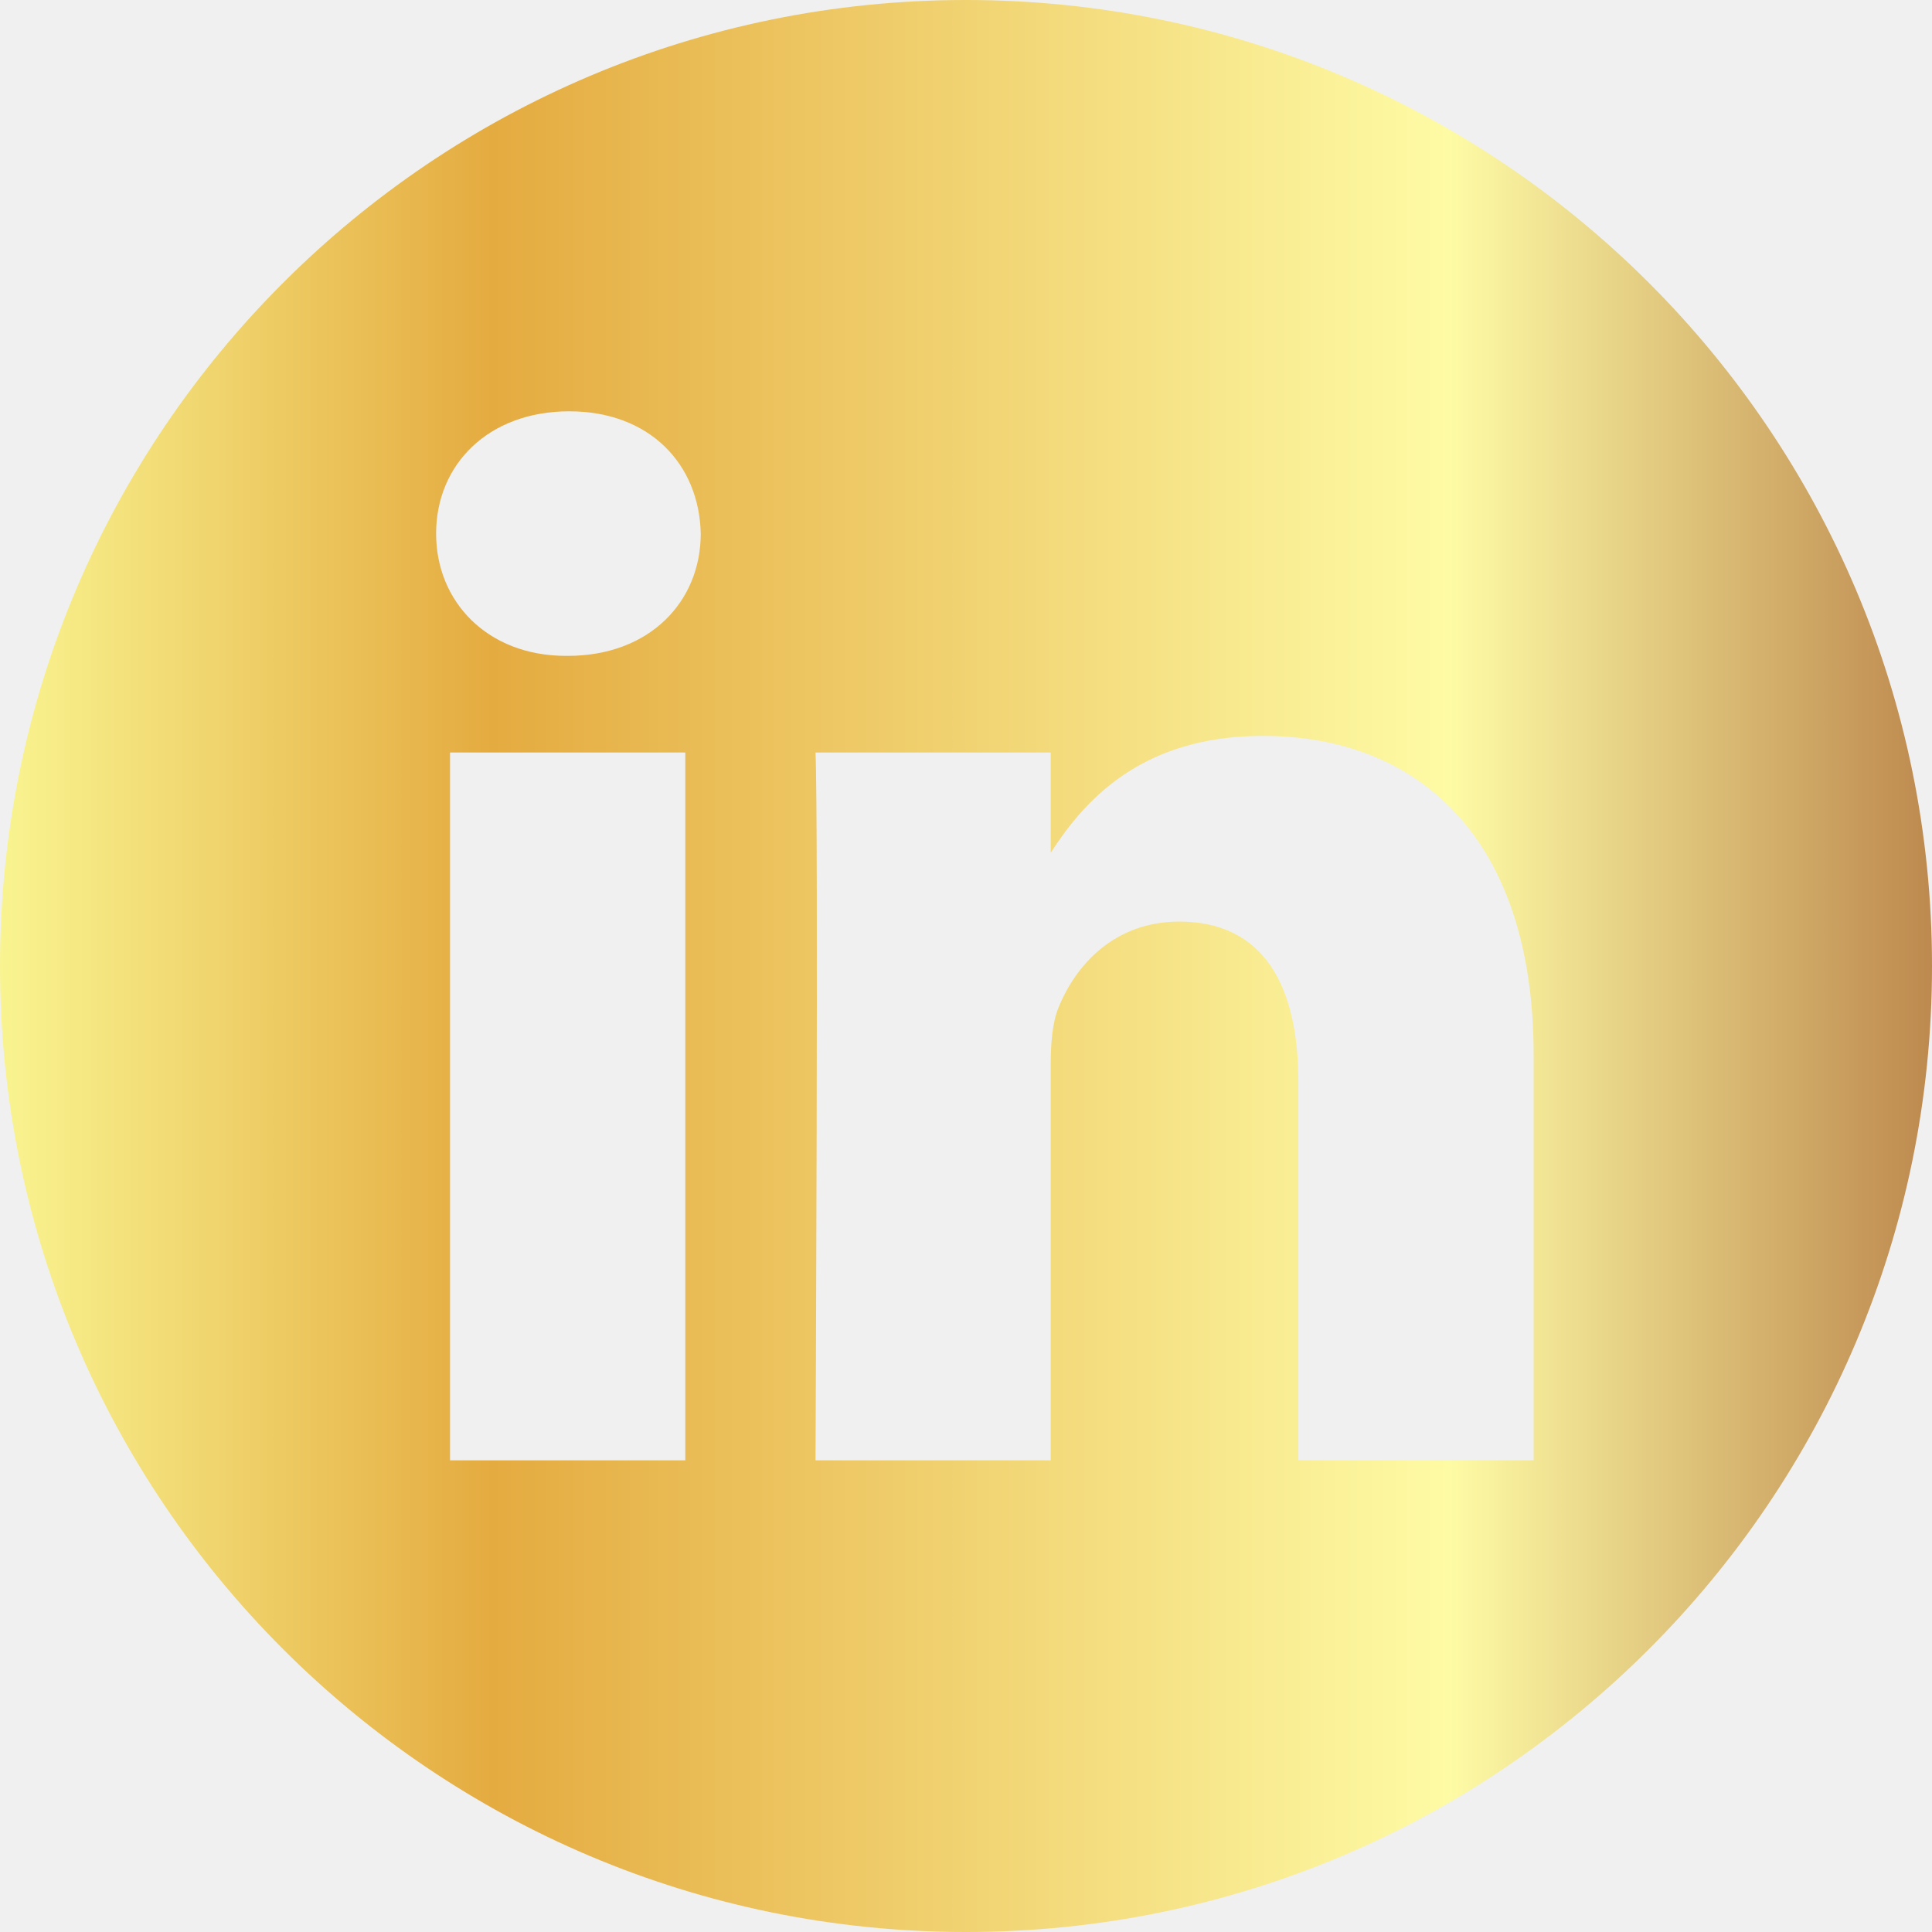
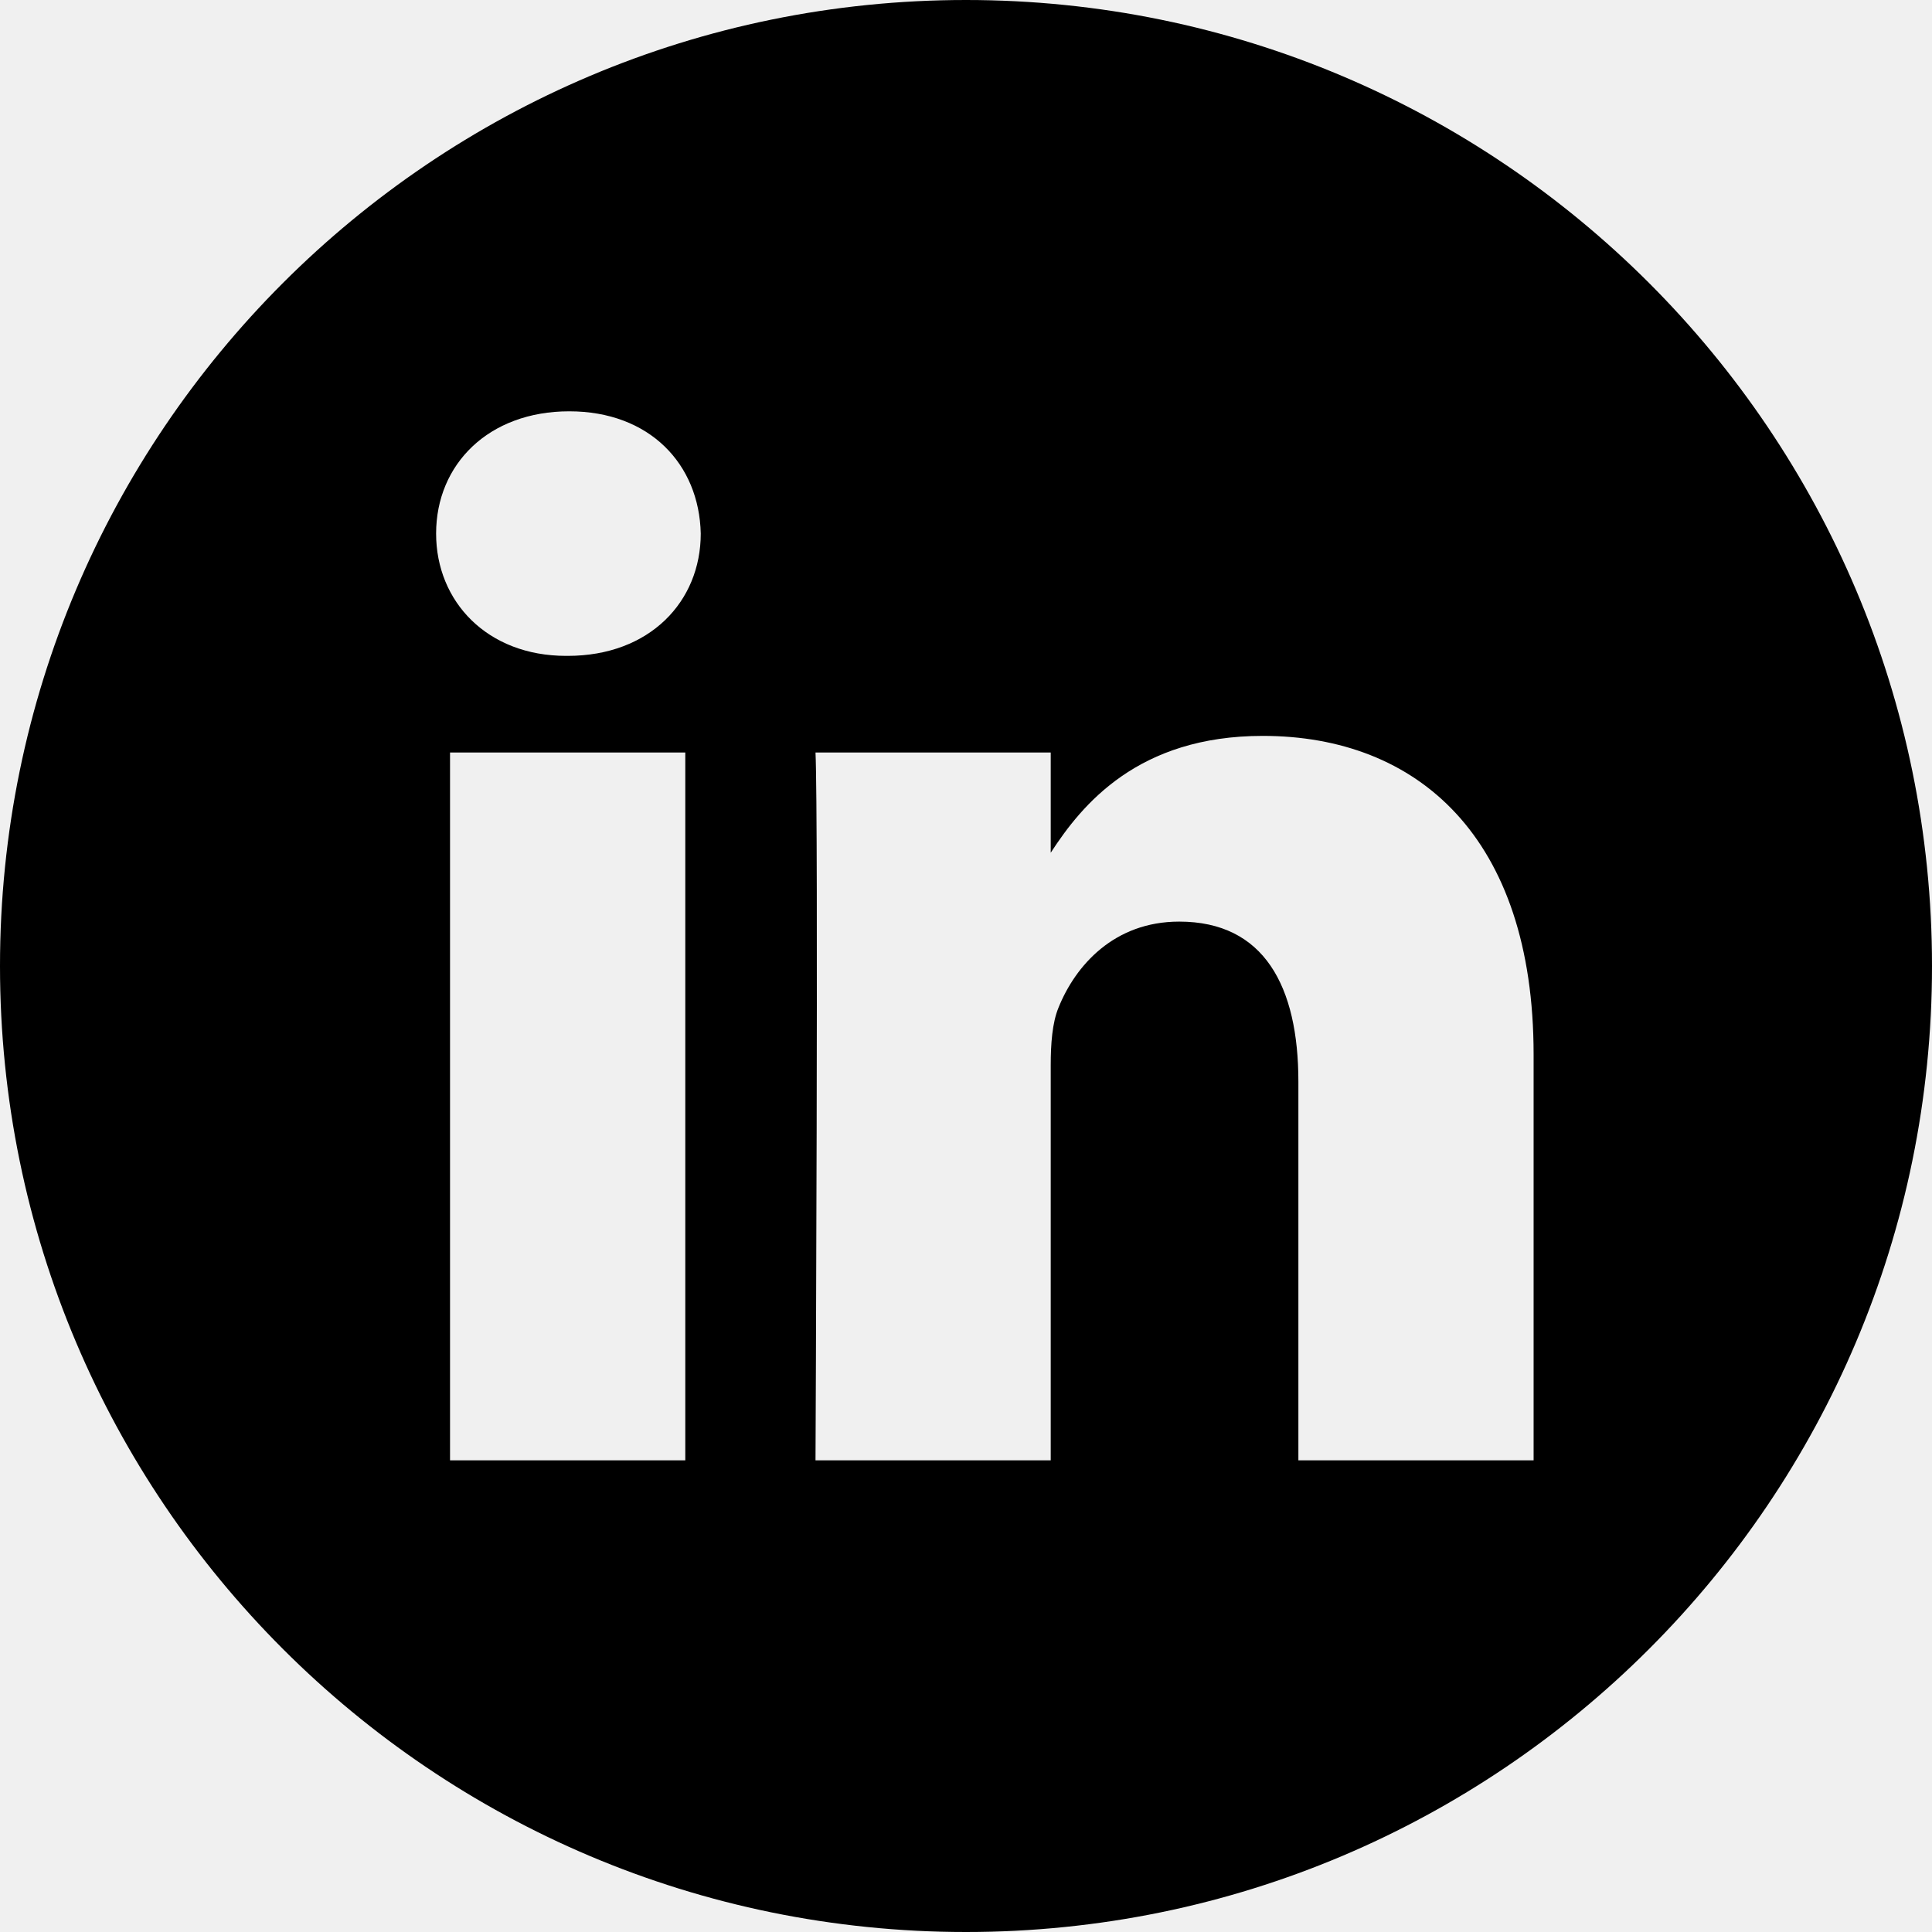
<svg xmlns="http://www.w3.org/2000/svg" width="48" height="48" viewBox="0 0 48 48" fill="none">
  <g clip-path="url(#clip0_3860_5258)">
    <path d="M24 0C10.747 0 0 10.747 0 24C0 37.253 10.747 48 24 48C37.253 48 48 37.253 48 24C48 10.747 37.253 0 24 0ZM17.026 36.281H11.181V18.696H17.026V36.281ZM14.104 16.295H14.065C12.104 16.295 10.835 14.945 10.835 13.257C10.835 11.532 12.143 10.219 14.142 10.219C16.142 10.219 17.372 11.532 17.41 13.257C17.41 14.945 16.142 16.295 14.104 16.295ZM38.102 36.281H32.258V26.874C32.258 24.509 31.411 22.897 29.297 22.897C27.682 22.897 26.72 23.985 26.298 25.035C26.143 25.41 26.105 25.935 26.105 26.461V36.281H20.261C20.261 36.281 20.337 20.346 20.261 18.696H26.105V21.186C26.882 19.988 28.272 18.283 31.373 18.283C35.218 18.283 38.102 20.797 38.102 26.198V36.281Z" fill="url(#paint0_linear_3860_5258)" />
  </g>
  <defs>
    <linearGradient id="paint0_linear_3860_5258" x1="0" y1="24" x2="48" y2="24" gradientUnits="userSpaceOnUse">
-       <stop stop-color="#F9F490" />
-       <stop offset="0.255" stop-color="#E4AB40" />
-       <stop offset="0.75" stop-color="#FEFBA5" />
-       <stop offset="1" stop-color="#BD894E" />
+       <stop stopColor="#F9F490" />
+       <stop offset="0.255" stopColor="#E4AB40" />
+       <stop offset="0.75" stopColor="#FEFBA5" />
+       <stop offset="1" stopColor="#BD894E" />
    </linearGradient>
    <clipPath id="clip0_3860_5258">
      <rect width="48" height="48" fill="white" />
    </clipPath>
  </defs>
</svg>
